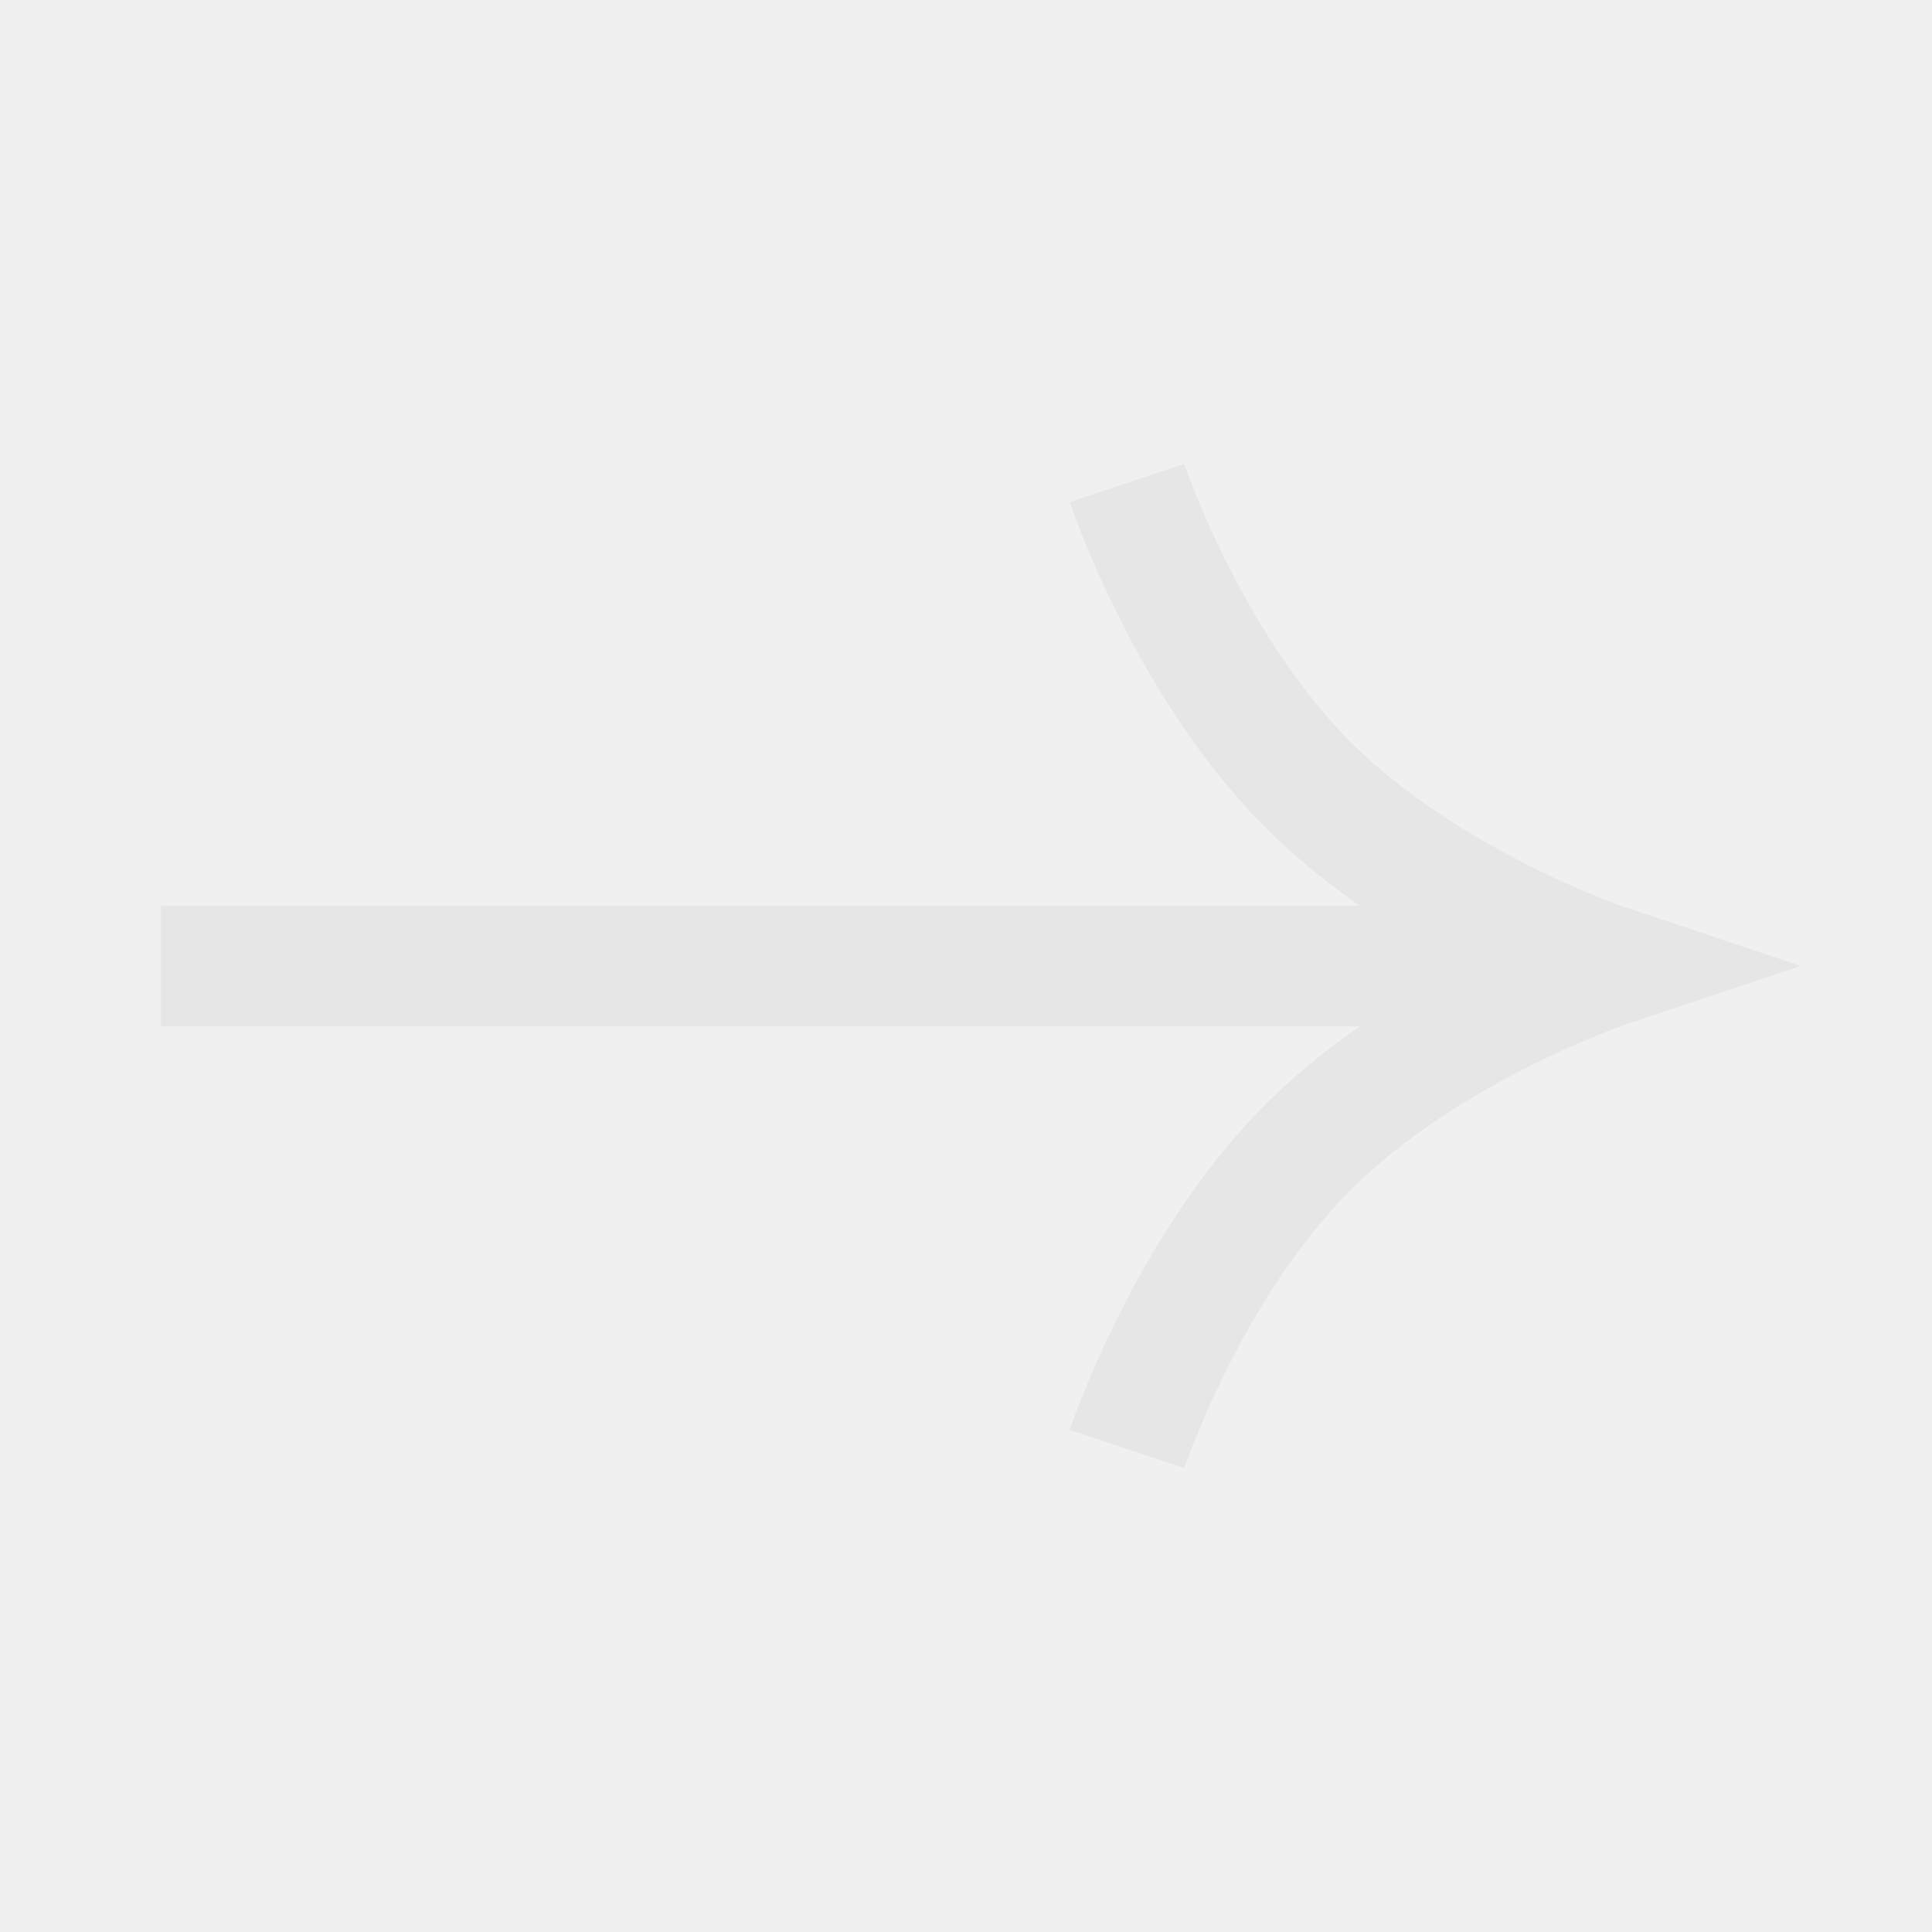
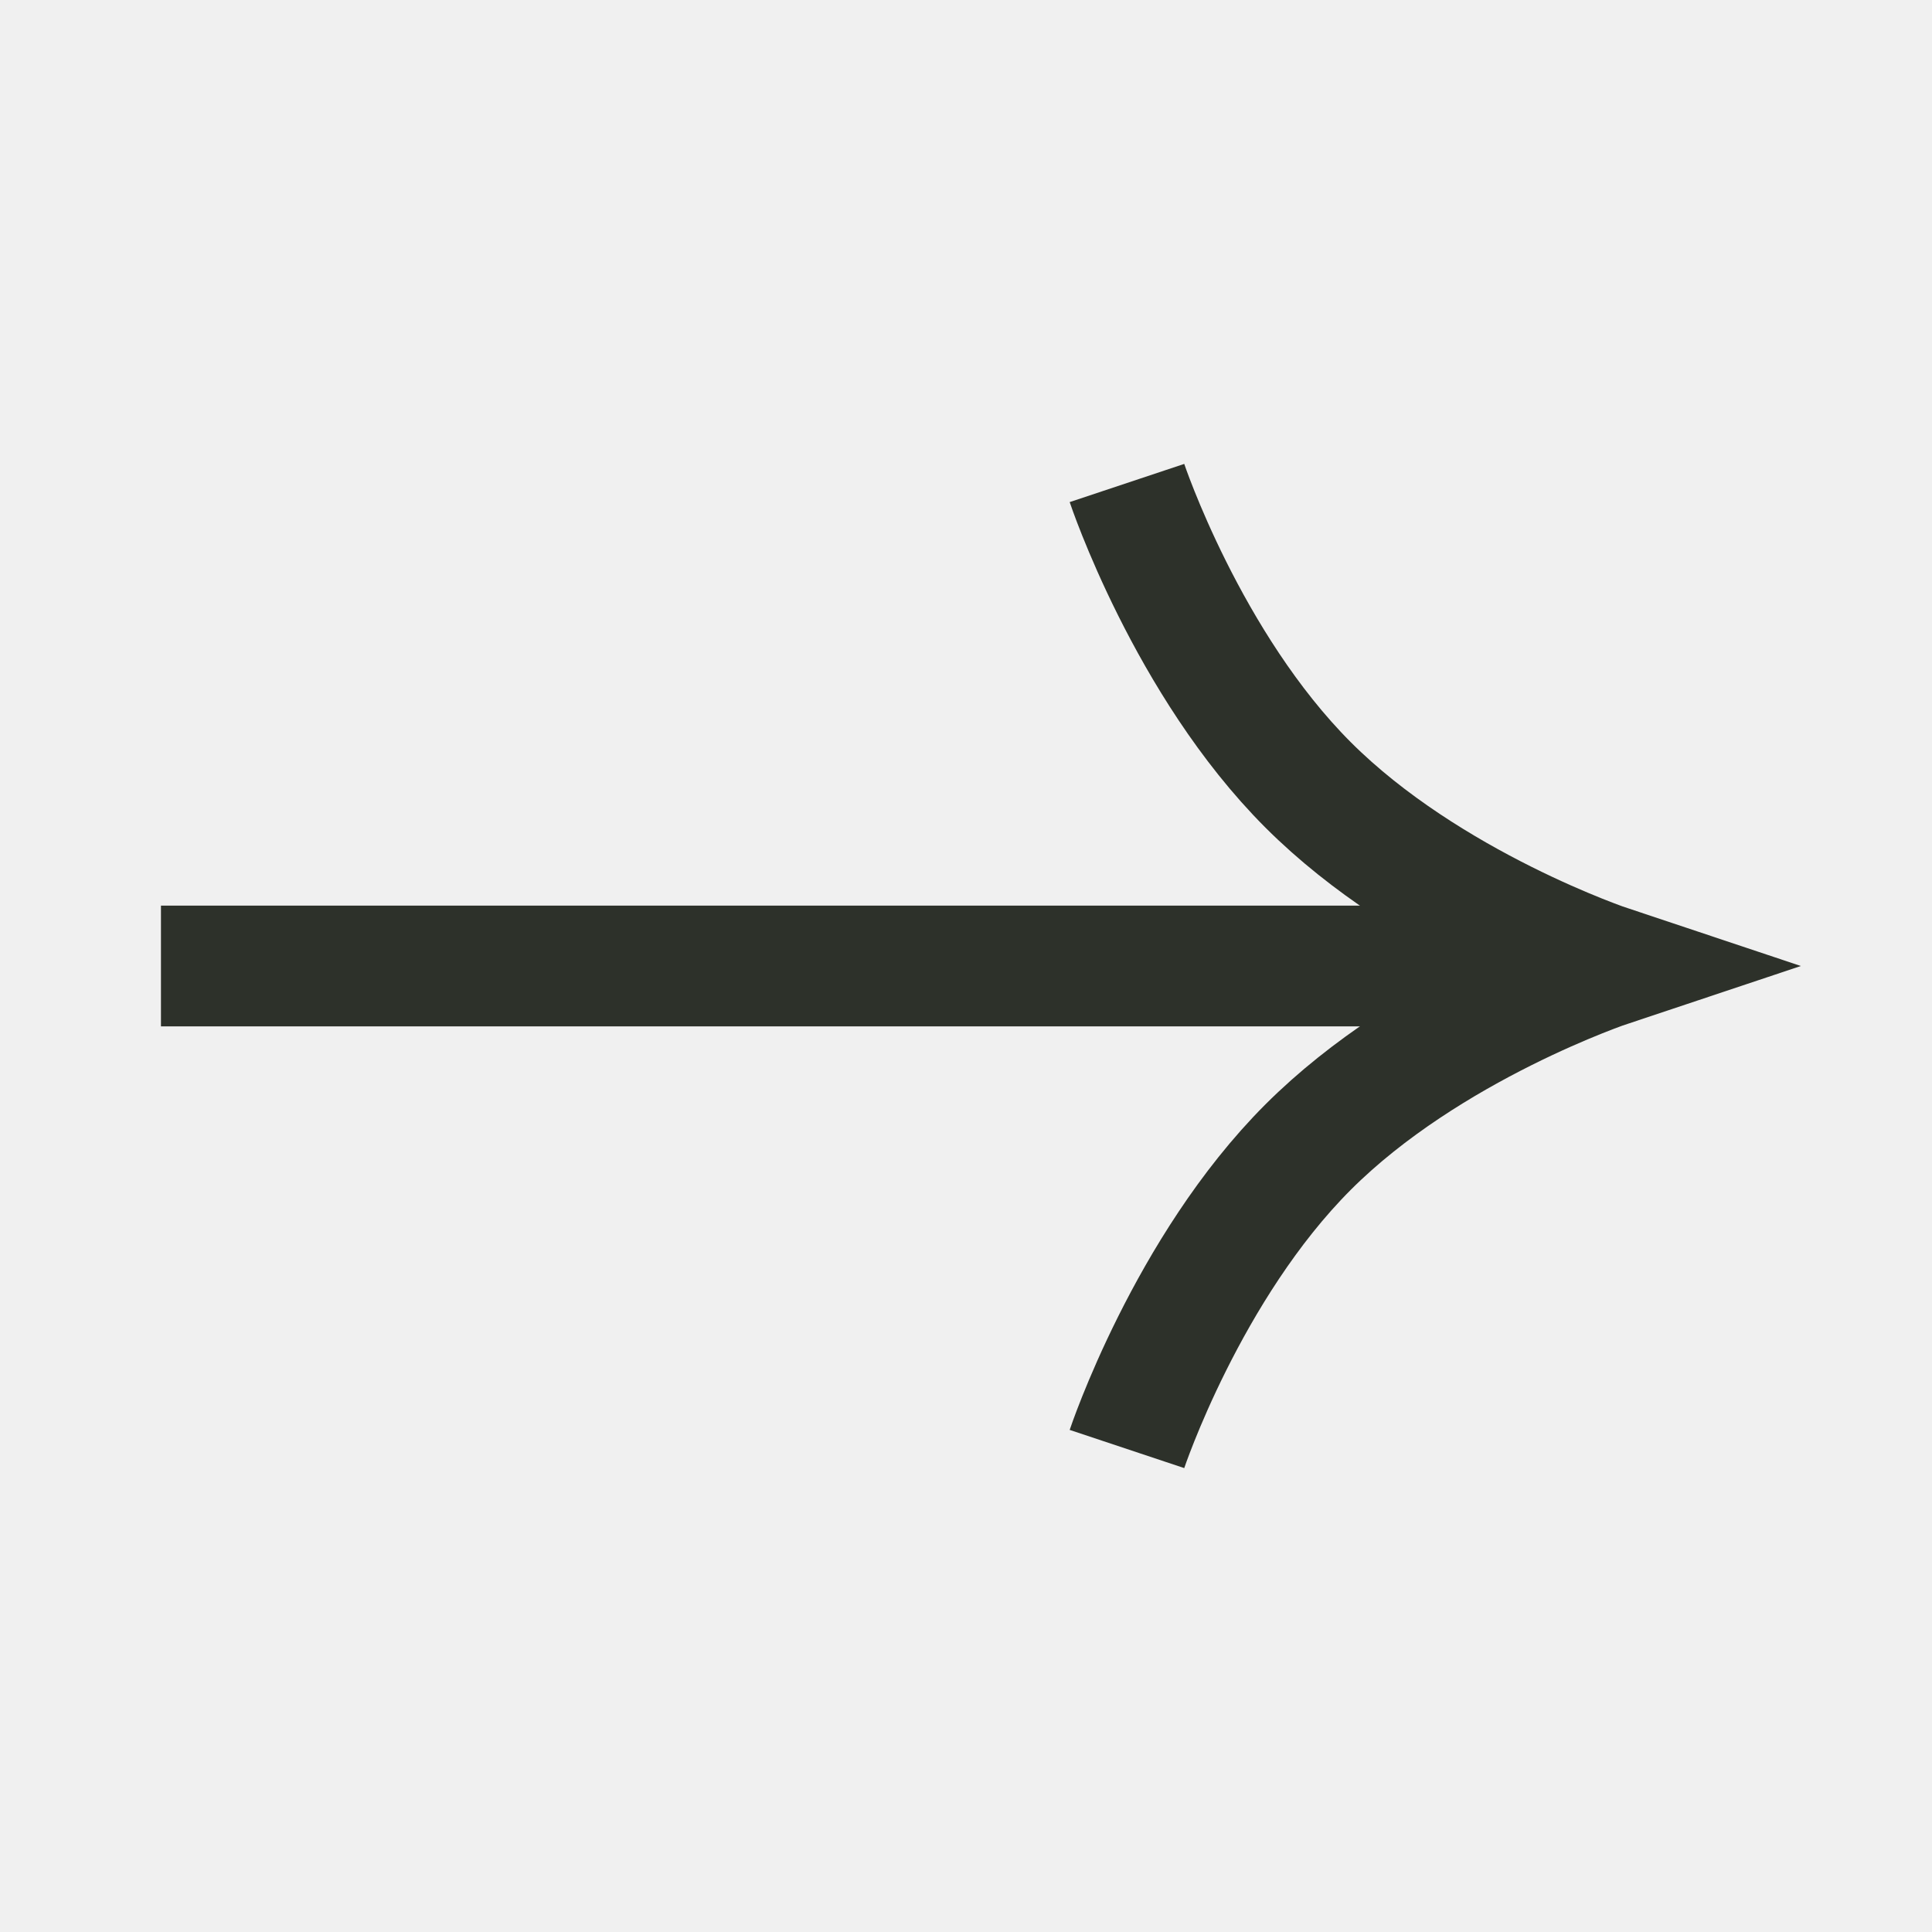
<svg xmlns="http://www.w3.org/2000/svg" width="16" height="16" viewBox="0 0 16 16" fill="none">
-   <g clip-path="url(#clip0_485_2179)">
-     <path d="M1.333 8H13.333" stroke="#E6E6E6" stroke-miterlimit="10" />
-     <path d="M9.333 4C9.333 4 9.833 5.5 10.833 6.5C11.833 7.5 13.333 8 13.333 8C13.333 8 11.833 8.5 10.833 9.5C9.833 10.5 9.333 12 9.333 12" stroke="#E6E6E6" stroke-miterlimit="10" />
+   <g clip-path="url(#clip0_745_2622)">
+     <path d="M1.333 8H13.333" stroke="#2D312A" stroke-miterlimit="10" />
+     <path d="M9.333 4C9.333 4 9.833 5.5 10.833 6.5C11.833 7.5 13.333 8 13.333 8C13.333 8 11.833 8.5 10.833 9.5C9.833 10.5 9.333 12 9.333 12" stroke="#2D312A" stroke-miterlimit="10" />
  </g>
  <defs>
-     <clipPath id="clip0_485_2179">
+     <clipPath id="clip0_745_2622">
      <rect width="16" height="16" fill="white" />
    </clipPath>
  </defs>
</svg>
